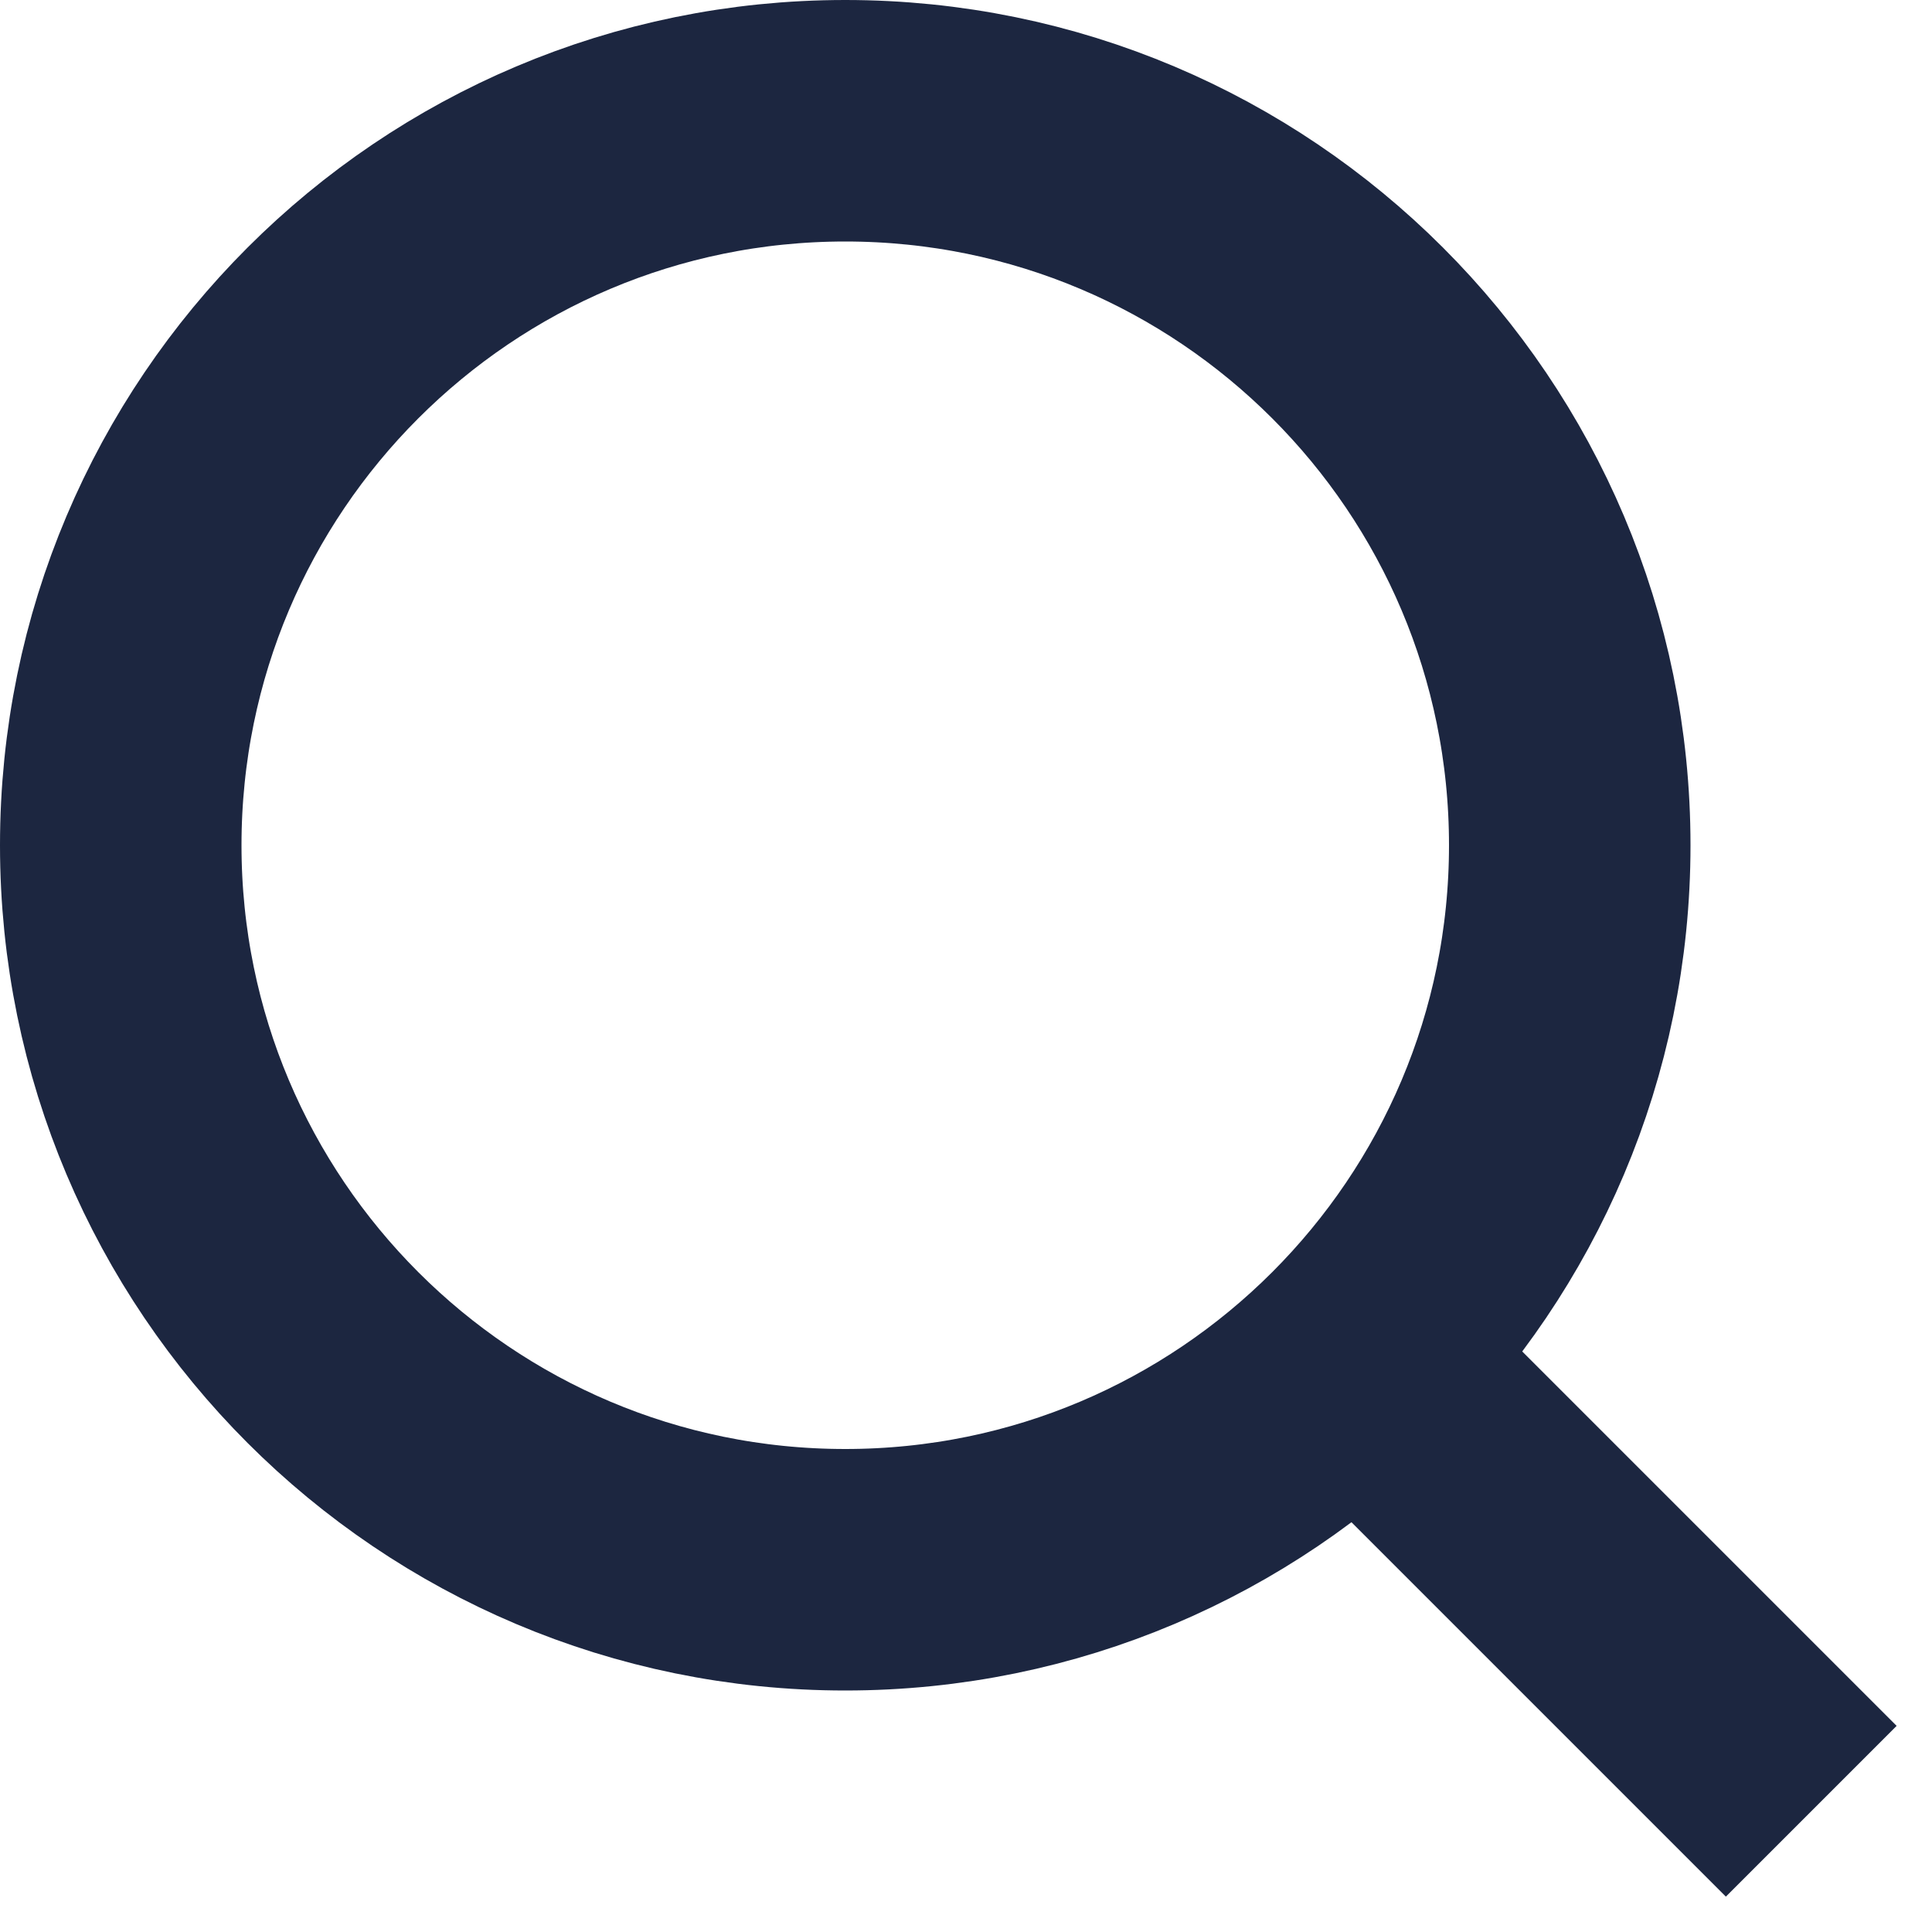
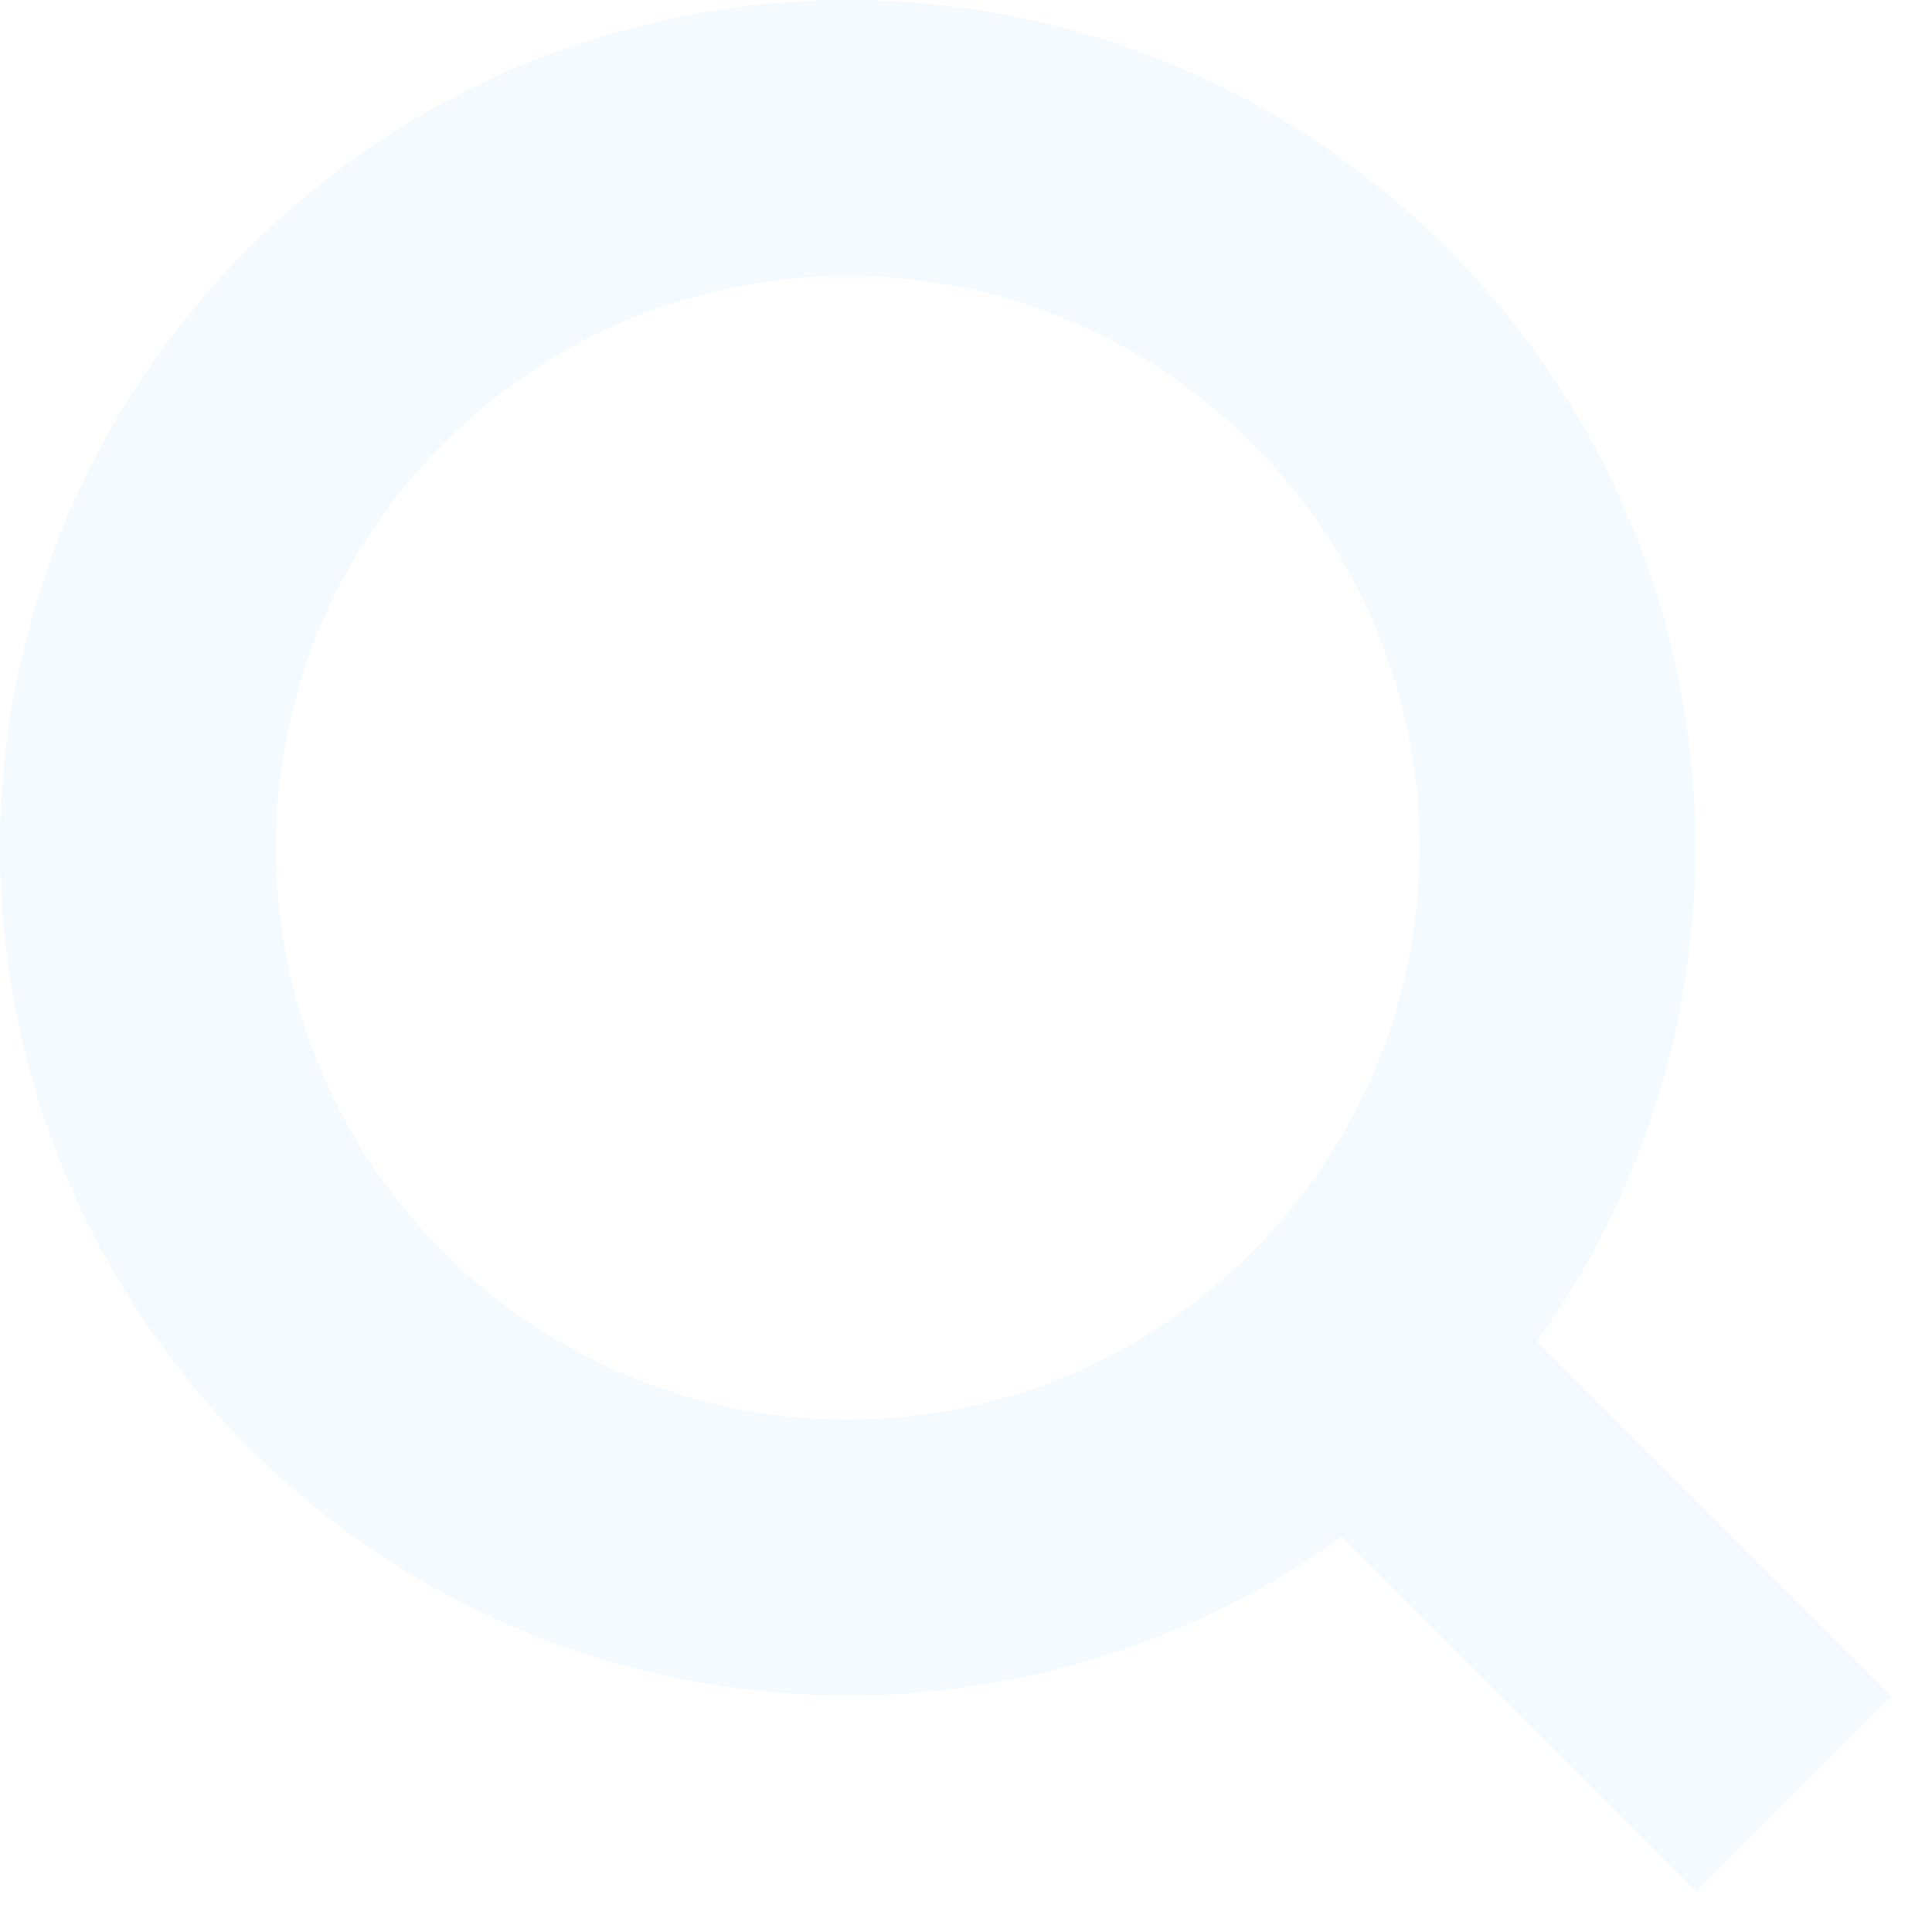
- <svg xmlns="http://www.w3.org/2000/svg" width="16" height="16" viewBox="0 0 16 16" fill="none">
-   <path d="M15 15L11 11M7 13C3.686 13 1 10.314 1 7C1 3.686 3.686 1 7 1C10.314 1 13 3.686 13 7C13 10.314 10.314 13 7 13Z" stroke="#1C2640" stroke-width="2" />
+ <svg xmlns="http://www.w3.org/2000/svg" width="14" height="14" viewBox="0 0 14 14" fill="none">
+   <path d="M13 13L9.571 9.571M6.143 11.286C3.303 11.286 1 8.983 1 6.143C1 3.303 3.303 1 6.143 1C8.983 1 11.286 3.303 11.286 6.143C11.286 8.983 8.983 11.286 6.143 11.286Z" stroke="#F5FAFF" stroke-width="2" />
</svg>
